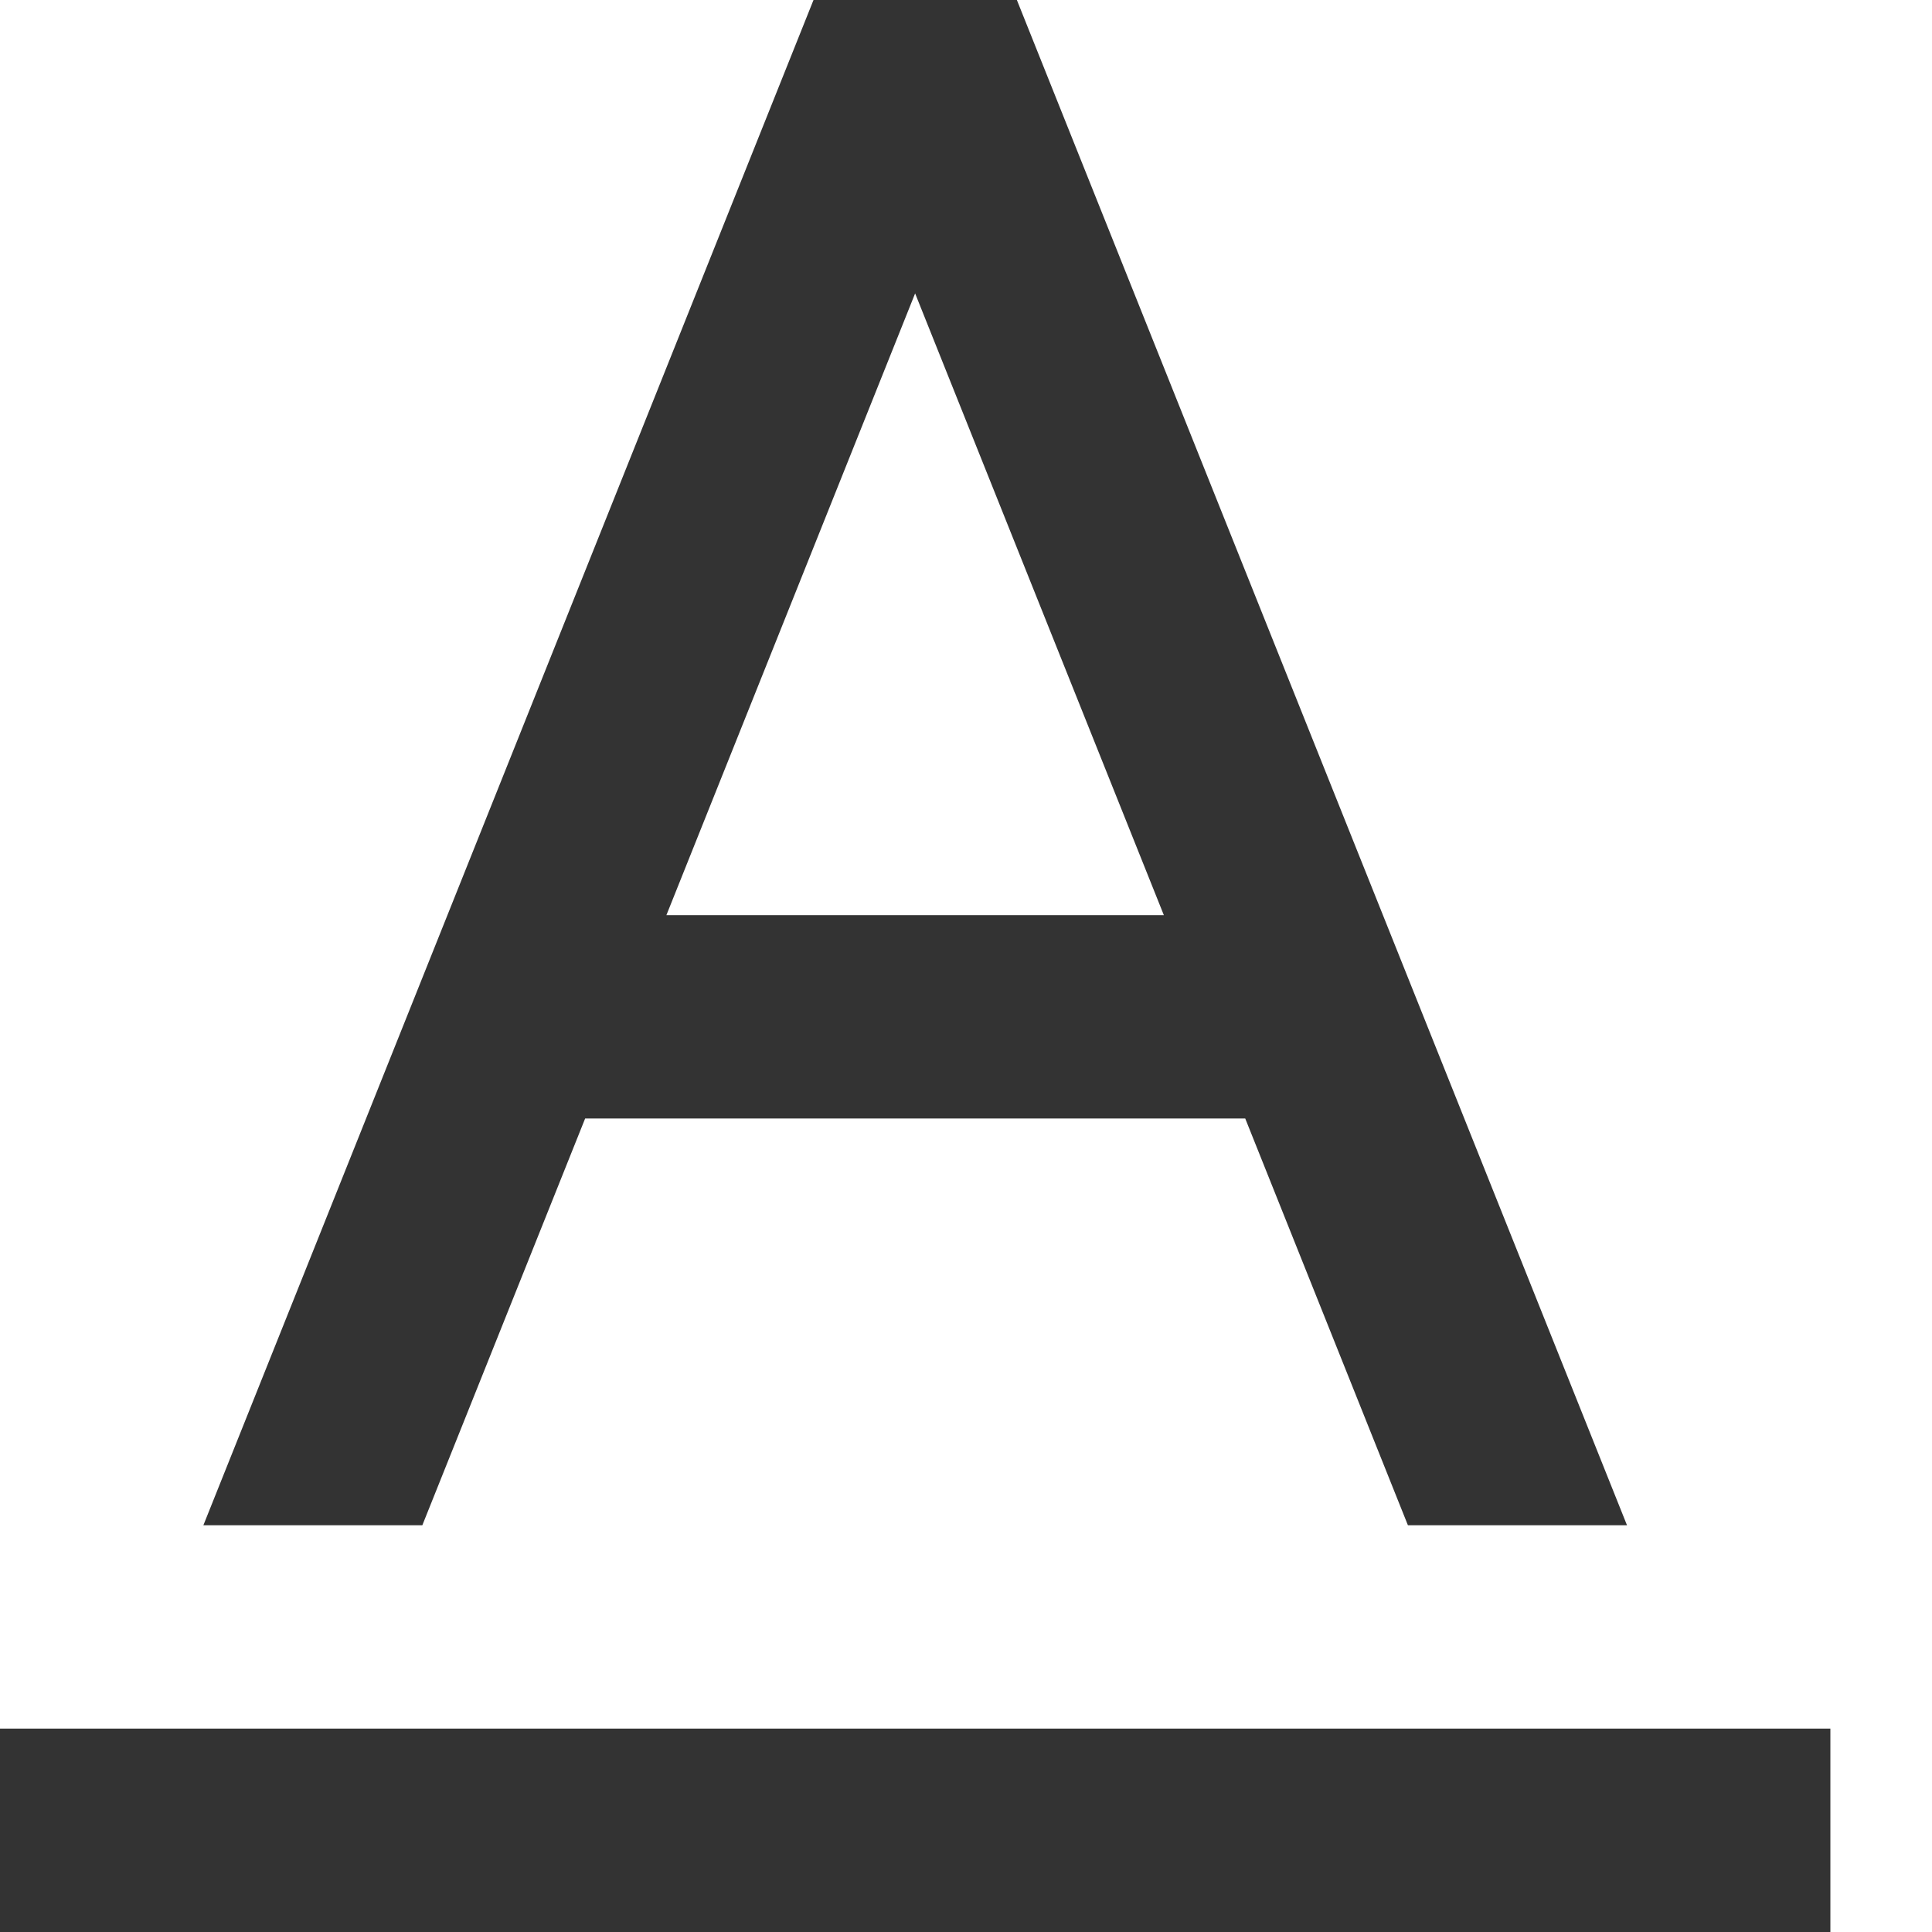
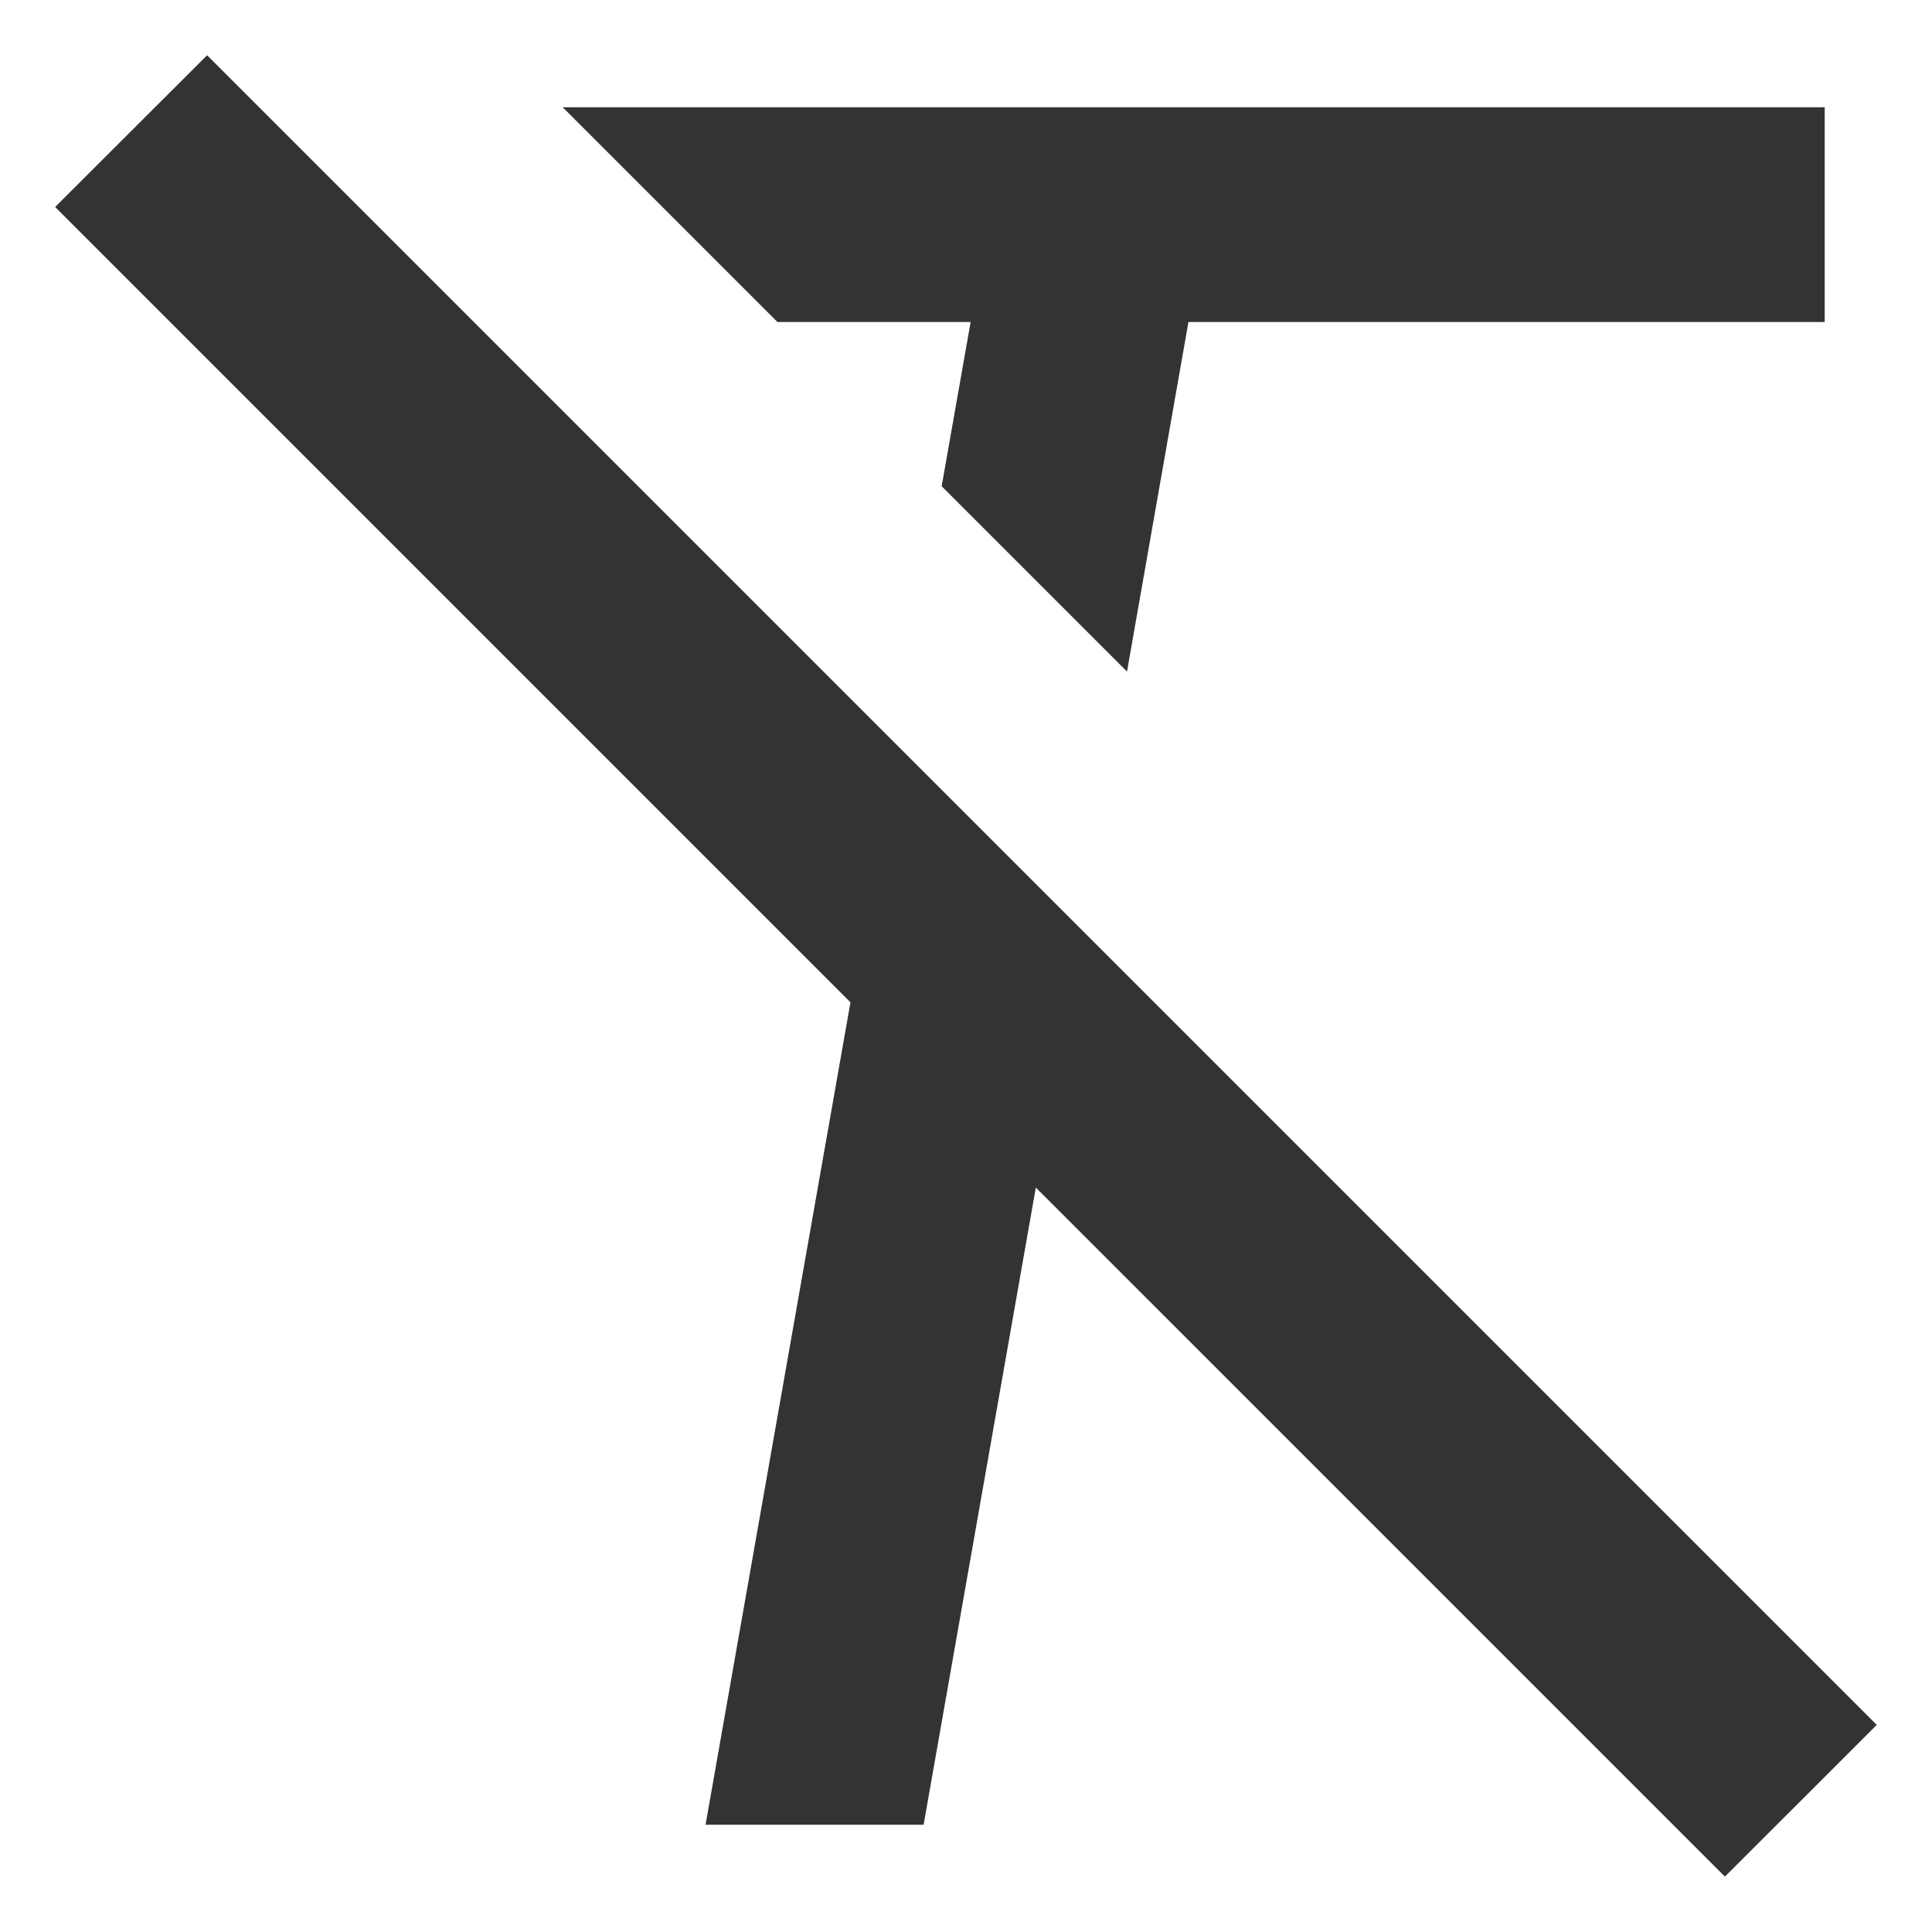
<svg xmlns="http://www.w3.org/2000/svg" version="1.1" width="15px" height="15px">
-   <g transform="matrix(1 0 0 1 -343 -1772 )">
-     <path d="M 10.931 11.842  L 9.668 8.684  L 4.543 8.684  L 3.279 11.842  L 1.579 11.842  L 6.316 0  L 7.895 0  L 12.632 11.842  L 10.931 11.842  Z M 5.174 7.105  L 9.036 7.105  L 7.105 2.278  L 5.174 7.105  Z M 0 15  L 0 13.421  L 14.211 13.421  L 14.211 15  L 0 15  Z " fill-rule="nonzero" fill="#333333" stroke="none" transform="matrix(1 0 0 1 343 1772 )" />
+   <g transform="matrix(1 0 0 1 -181 -1772 )">
+     <path d="M 8.042 9.221  L 7.171 14.167  L 5.478 14.167  L 6.603 7.782  L 0.428 1.607  L 1.608 0.429  L 14.571 13.392  L 13.392 14.57  L 8.042 9.22  Z M 8.75 5.214  L 7.311 3.775  L 7.536 2.5  L 6.036 2.5  L 4.369 0.833  L 14.167 0.833  L 14.167 2.5  L 9.227 2.5  L 8.75 5.214  Z " fill-rule="nonzero" fill="#333333" stroke="none" transform="matrix(1 0 0 1 181 1772 )" />
  </g>
</svg>
